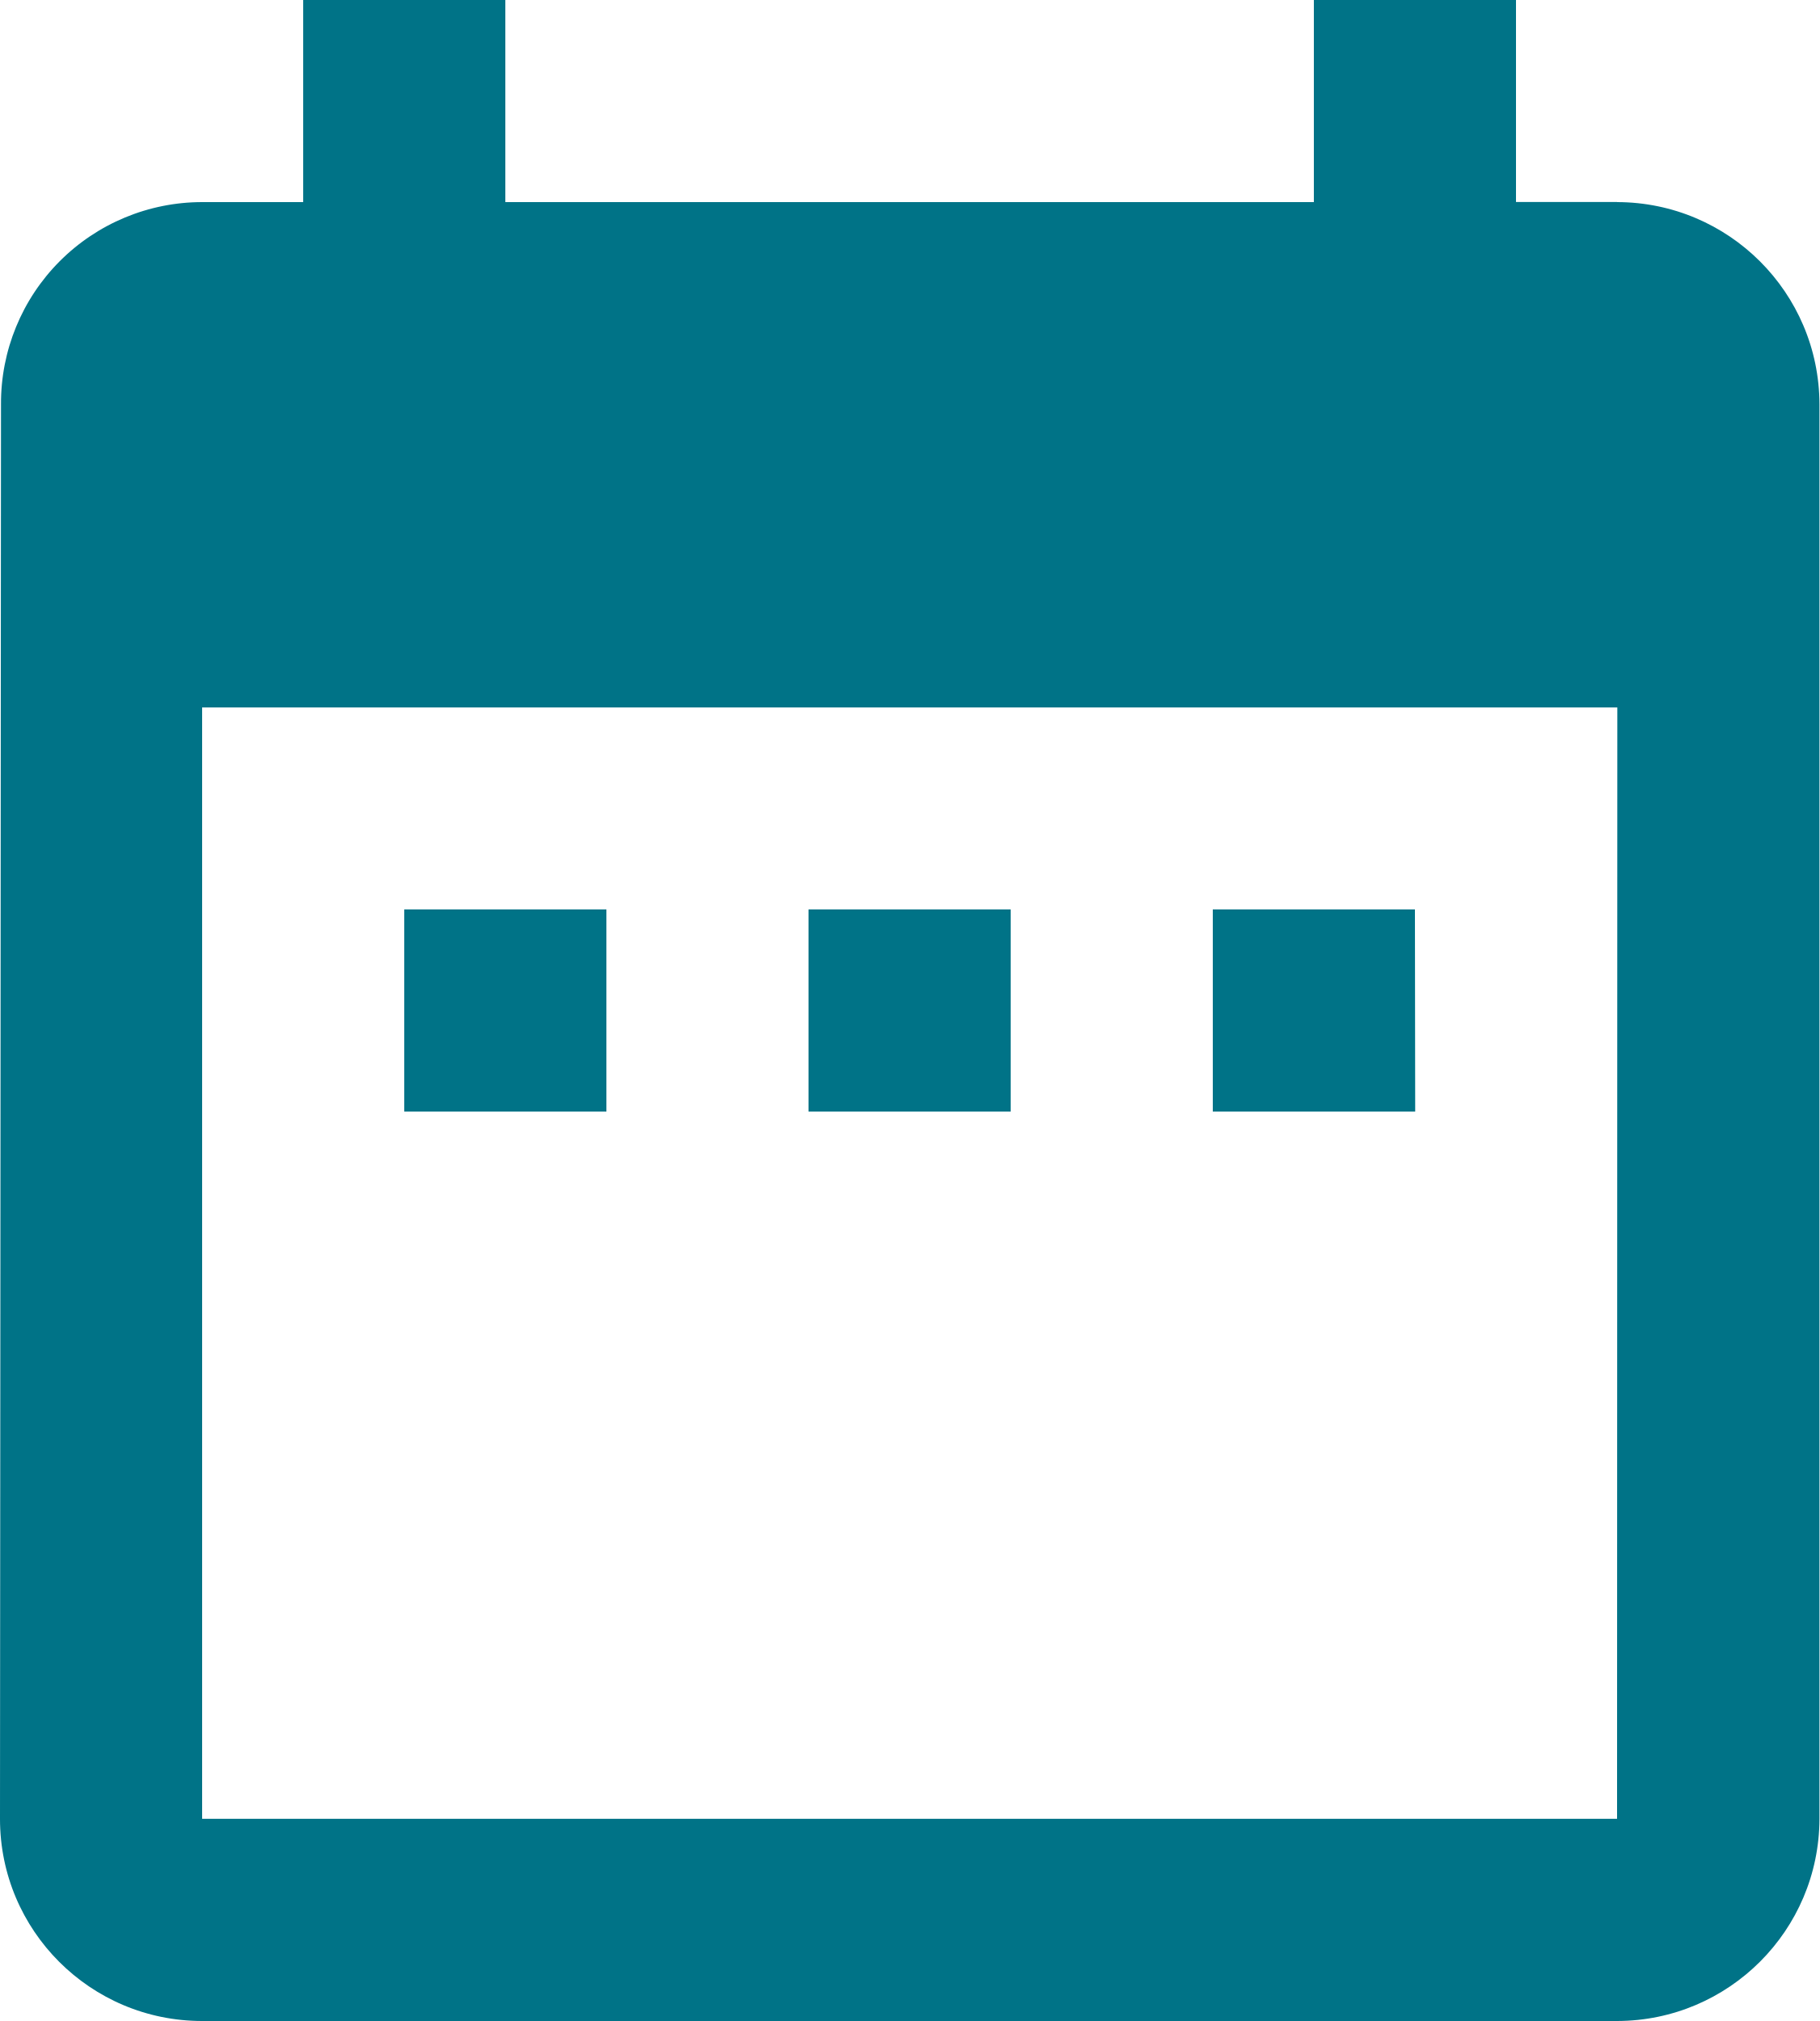
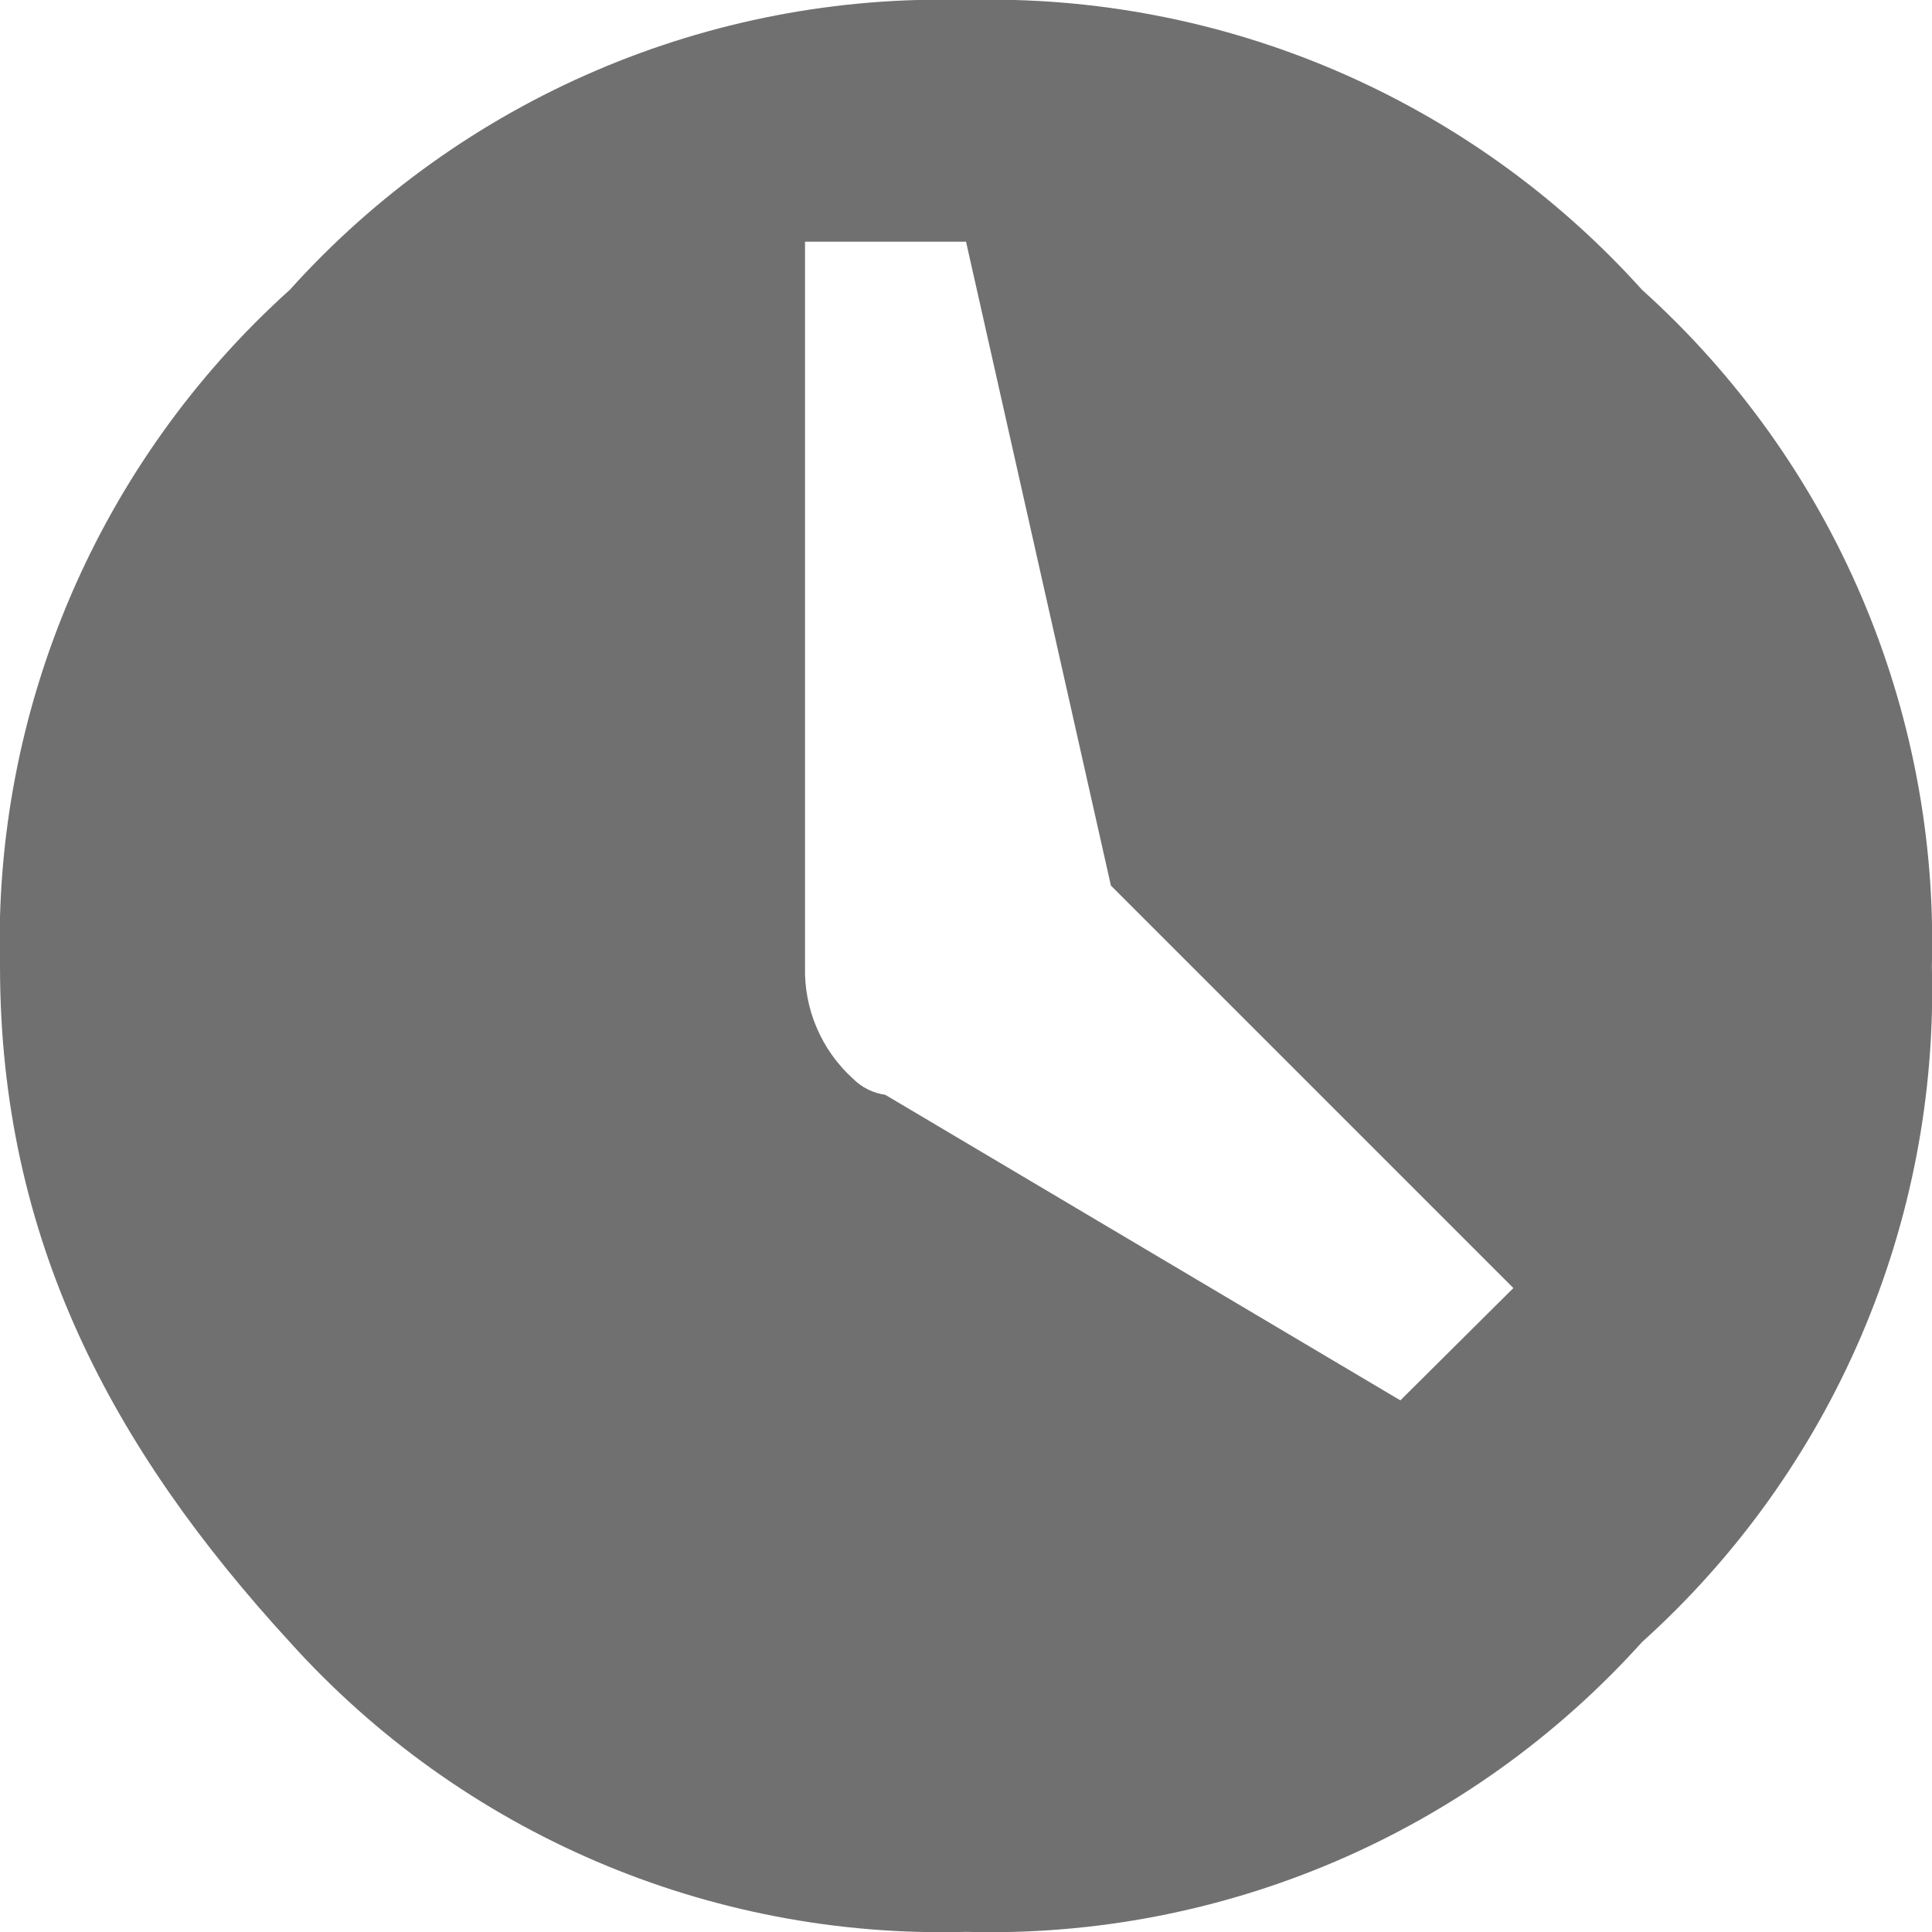
- <svg xmlns="http://www.w3.org/2000/svg" width="27.252" height="30.28" viewBox="0 0 27.252 30.28">
-   <path id="ic_date_range_24px" d="M12.084,15.626H9.056v3.028h3.028Zm6.056,0H15.112v3.028H18.14Zm6.056,0H21.168v3.028H24.2Zm3.028-10.6H25.71V2H22.682V5.028H10.57V2H7.542V5.028H6.028A3.014,3.014,0,0,0,3.015,8.056L3,29.252A3.027,3.027,0,0,0,6.028,32.28h21.2a3.037,3.037,0,0,0,3.028-3.028V8.056A3.037,3.037,0,0,0,27.224,5.028Zm0,24.224H6.028V12.6h21.2Z" transform="translate(-3 -2)" fill="#007387" />
+ <svg xmlns="http://www.w3.org/2000/svg" width="27.179" height="27.179" viewBox="0 0 27.179 27.179">
+   <g id="Grupo_29" data-name="Grupo 29" transform="translate(0 0)">
+     <path id="Trazado_13" data-name="Trazado 13" d="M4.077,4.077A12.337,12.337,0,0,1,13.59,0,12.337,12.337,0,0,1,23.1,4.077a12.337,12.337,0,0,1,4.077,9.513A12.337,12.337,0,0,1,23.1,23.1a12.337,12.337,0,0,1-9.513,4.077A12.337,12.337,0,0,1,4.077,23.1C1.585,20.384,0,17.44,0,13.59A12.337,12.337,0,0,1,4.077,4.077ZM19.7,19.7,21.29,18.12l-5.662-5.662L13.59,3.4H11.325V13.59A2.056,2.056,0,0,0,12,15.175a.791.791,0,0,0,.453.226Z" fill="#707070" />
+   </g>
</svg>
